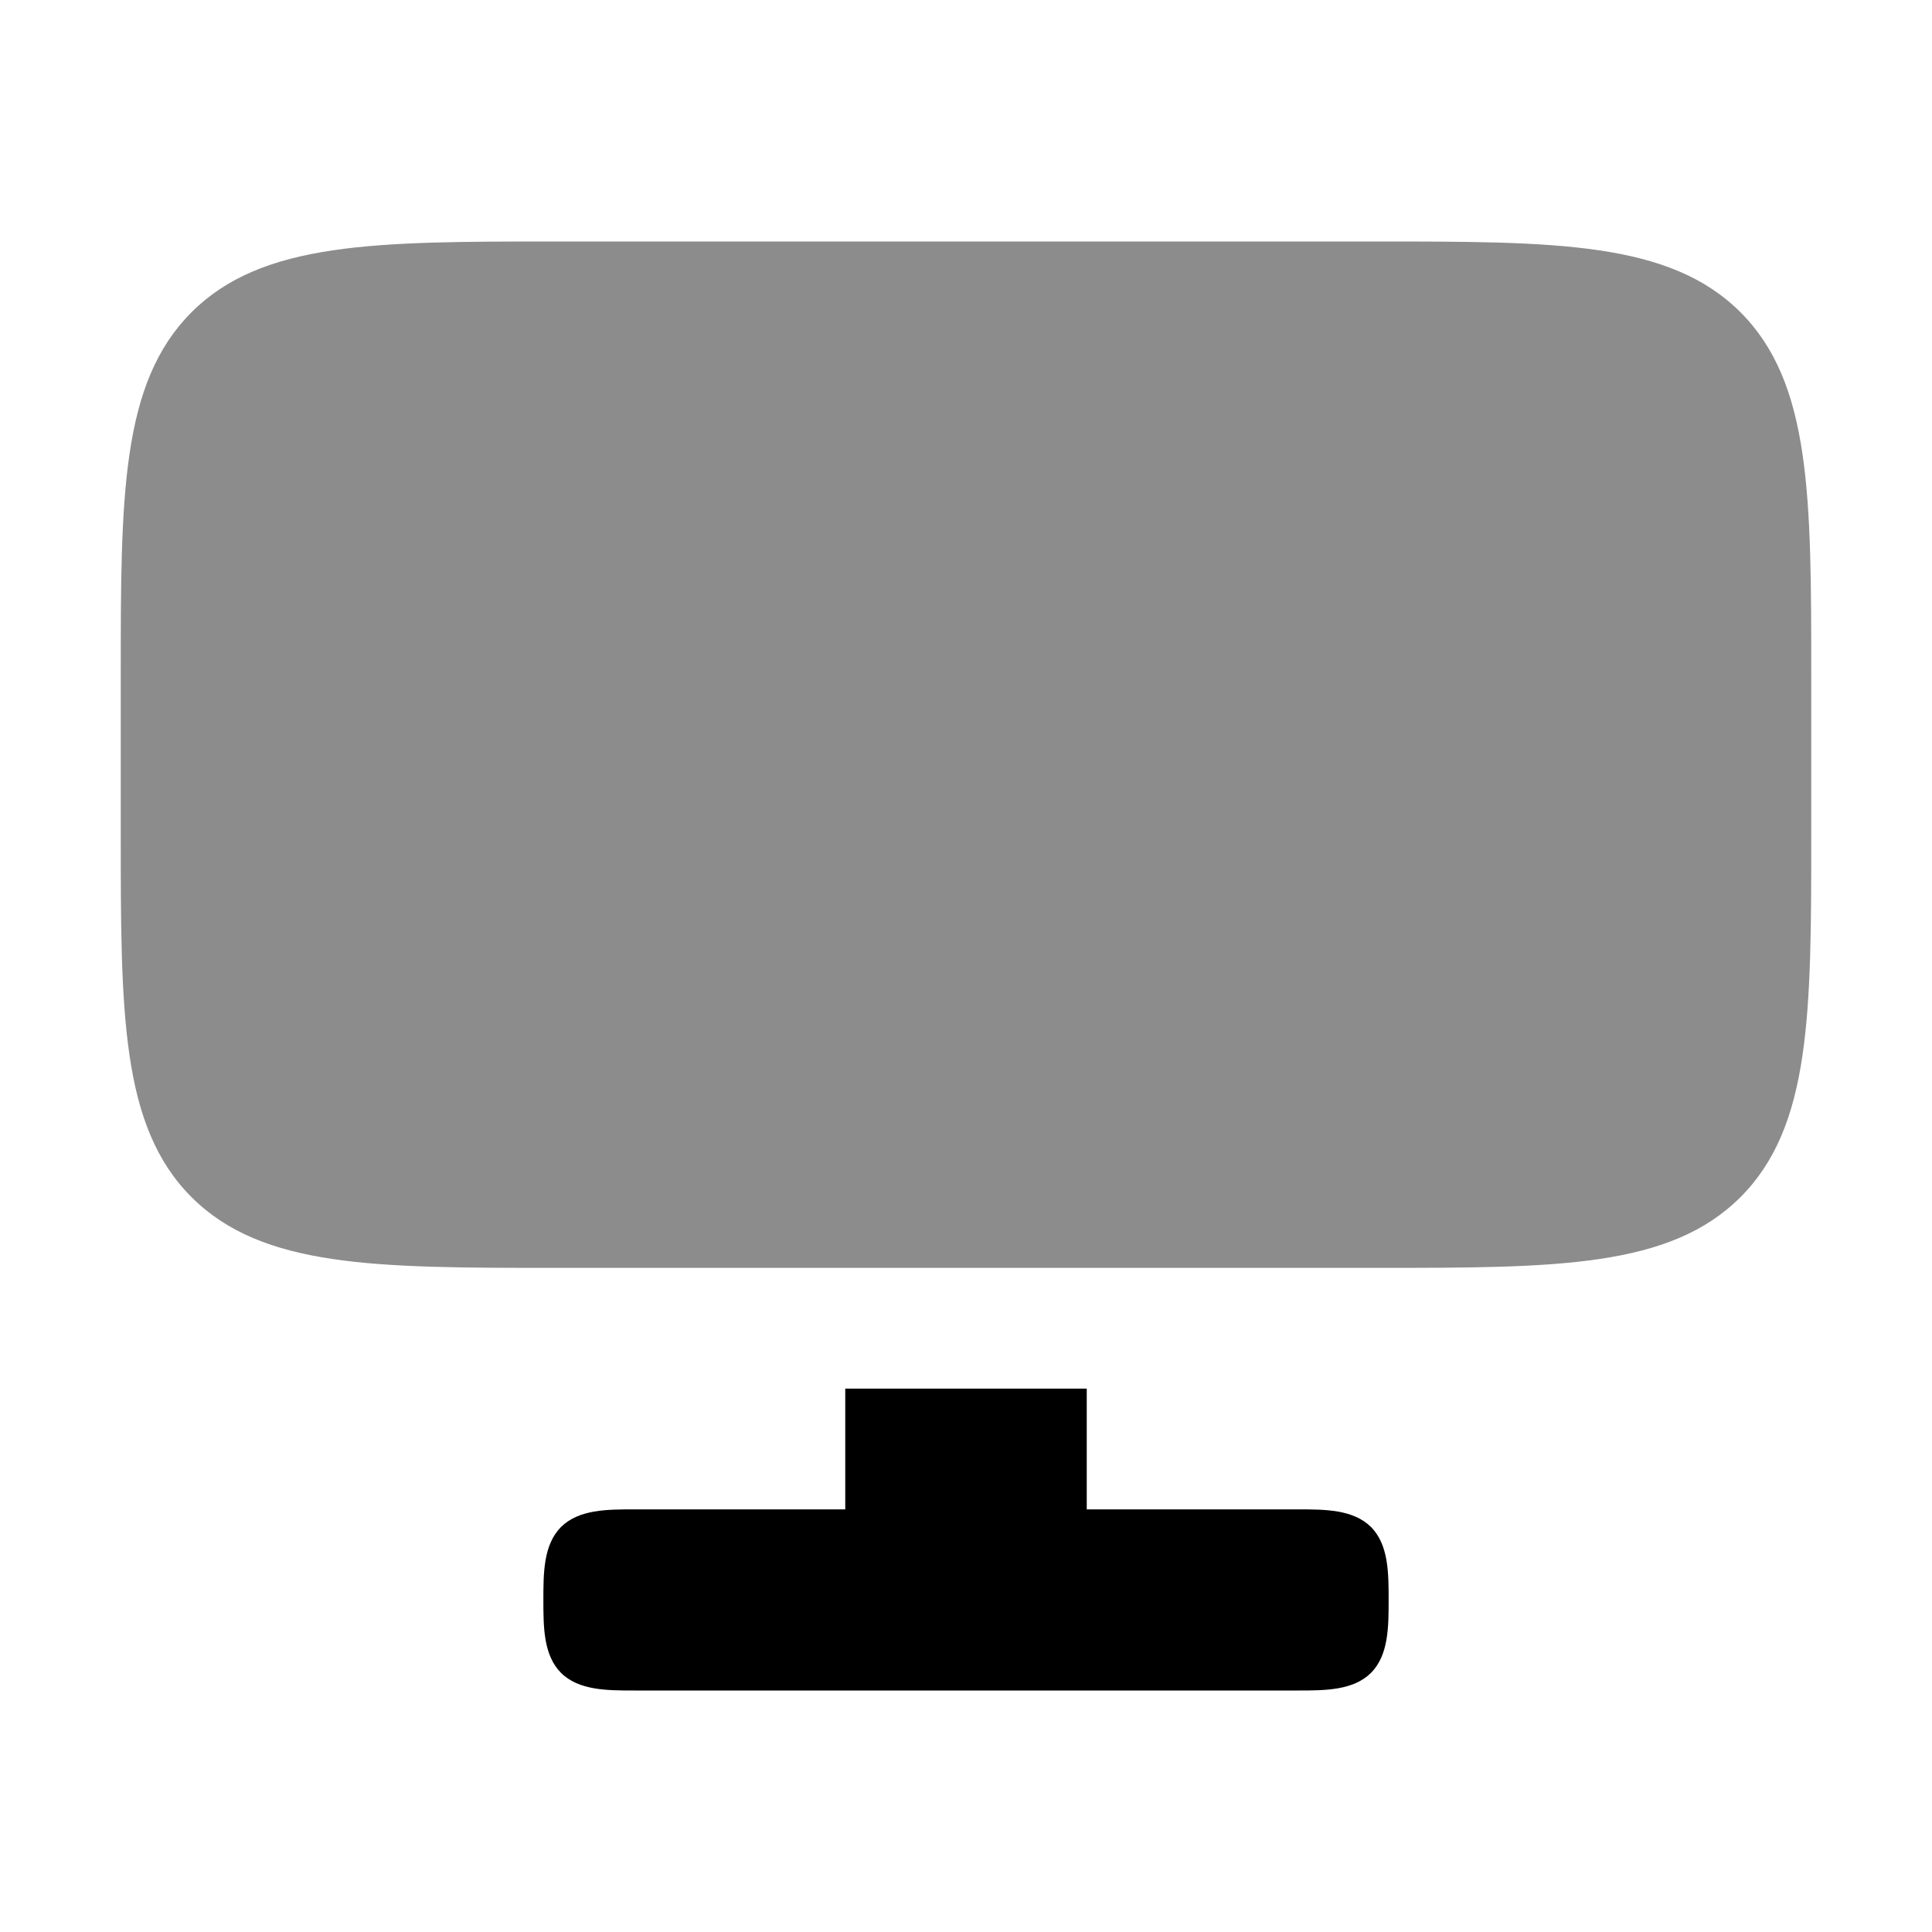
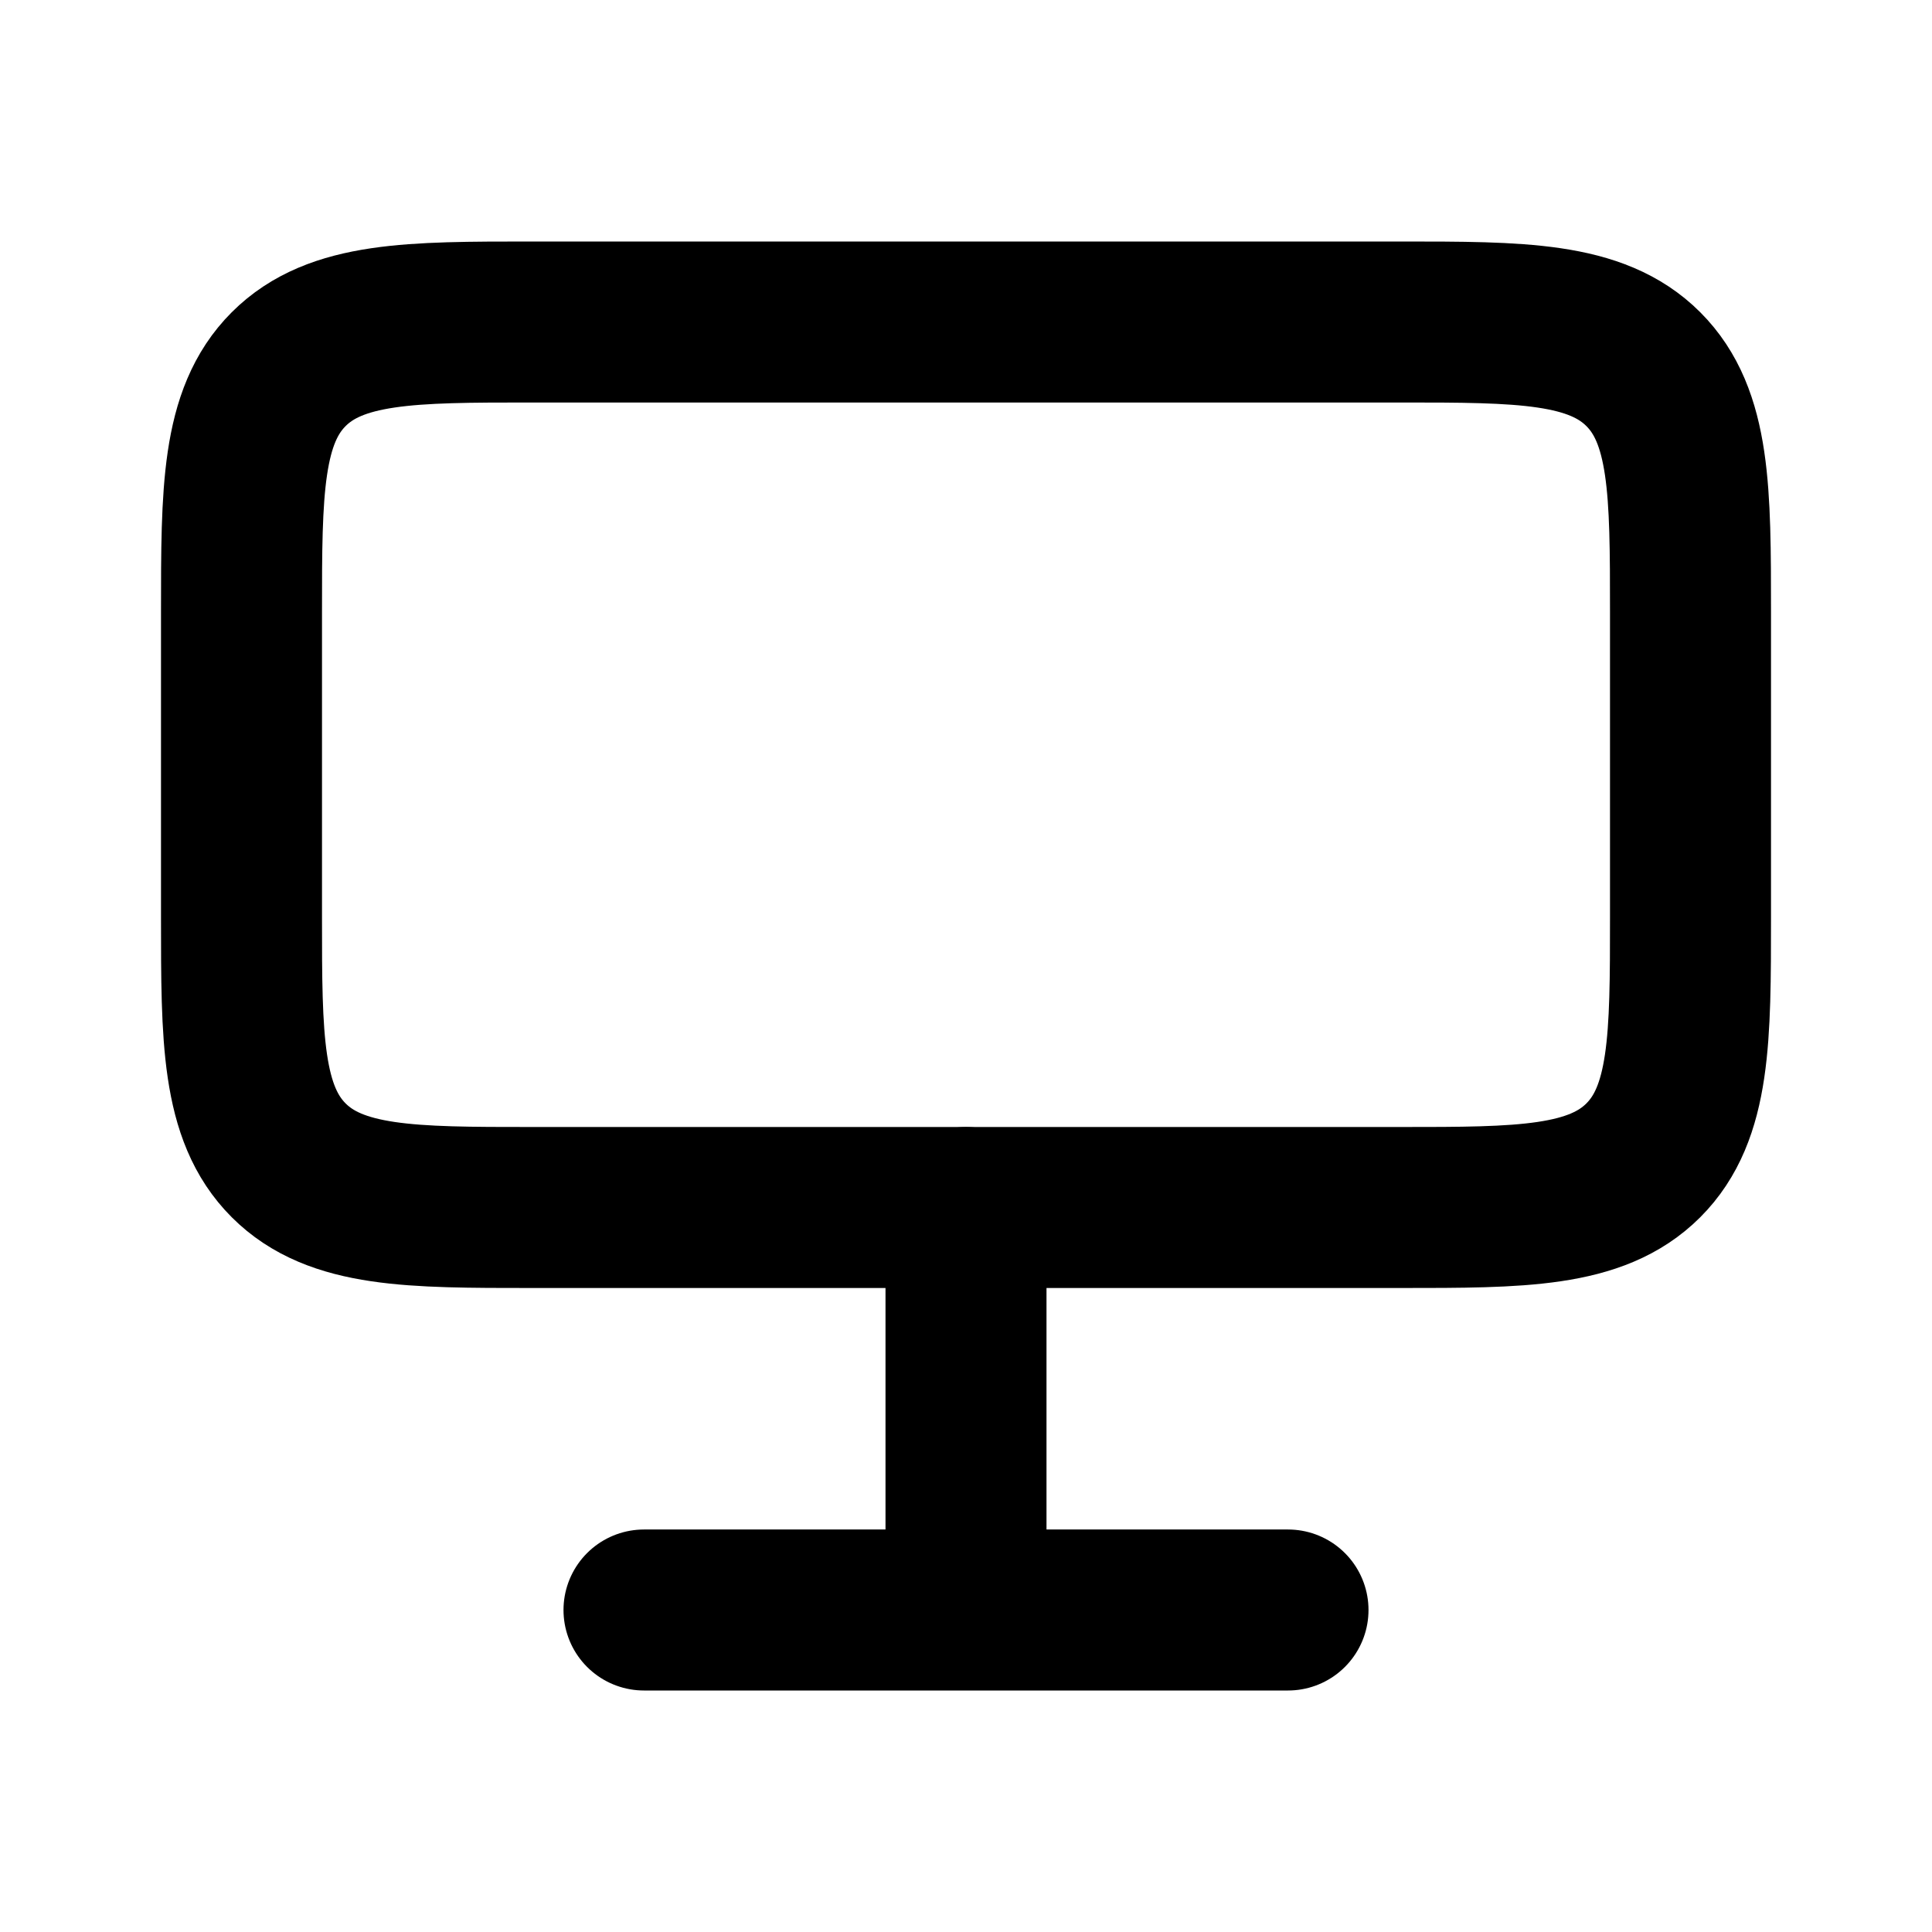
- <svg xmlns="http://www.w3.org/2000/svg" viewBox="0 0 16 16" width="24" height="24" fill="none">
-   <g>
-     <g>
-       <path d="M1 5.6C1 4.114 1 3.172 1.586 2.586C2.172 2 3.114 2 4.6 2L11.4 2C12.886 2 13.828 2 14.414 2.586C15 3.172 15 4.114 15 5.6L15 6.9C15 8.386 15 9.328 14.414 9.914C13.828 10.5 12.886 10.5 11.4 10.5L4.6 10.5C3.114 10.5 2.172 10.5 1.586 9.914C1 9.328 1 8.386 1 6.9Z" fill="currentColor" fill-opacity="0.45" />
-     </g>
-     <g>
-       <path d="M4.5 13.25C4.5 13.028 4.5 12.793 4.646 12.646C4.793 12.5 5.029 12.5 5.25 12.5L7 12.5L7 11.5L9 11.5L9 12.5L10.75 12.5C10.972 12.5 11.207 12.5 11.354 12.646C11.5 12.793 11.5 13.028 11.5 13.25L11.5 13.25C11.5 13.472 11.5 13.707 11.354 13.854C11.207 14 10.972 14 10.75 14L5.25 14C5.029 14 4.793 14 4.646 13.854C4.5 13.707 4.5 13.472 4.5 13.25Z" fill="currentColor" />
-     </g>
-   </g>
+ <svg xmlns="http://www.w3.org/2000/svg" viewBox="0 0 24 24" width="24" height="24" fill="none">
+   <path d="M3 7.6C3 6.114 3 5.172 3.586 4.586C4.172 4 5.114 4 6.6 4L17.4 4C18.886 4 19.828 4 20.414 4.586C21 5.172 21 6.114 21 7.6L21 11.4C21 12.886 21 13.828 20.414 14.414C19.828 15 18.886 15 17.4 15L6.6 15C5.114 15 4.172 15 3.586 14.414C3 13.828 3 12.886 3 11.4Z" fill="none" stroke="currentColor" stroke-width="2" stroke-linecap="round" stroke-linejoin="round" />
+   <path d="M12 15L12 20M8 20L16 20" fill="none" stroke="currentColor" stroke-width="2" stroke-linecap="round" stroke-linejoin="round" />
</svg>
